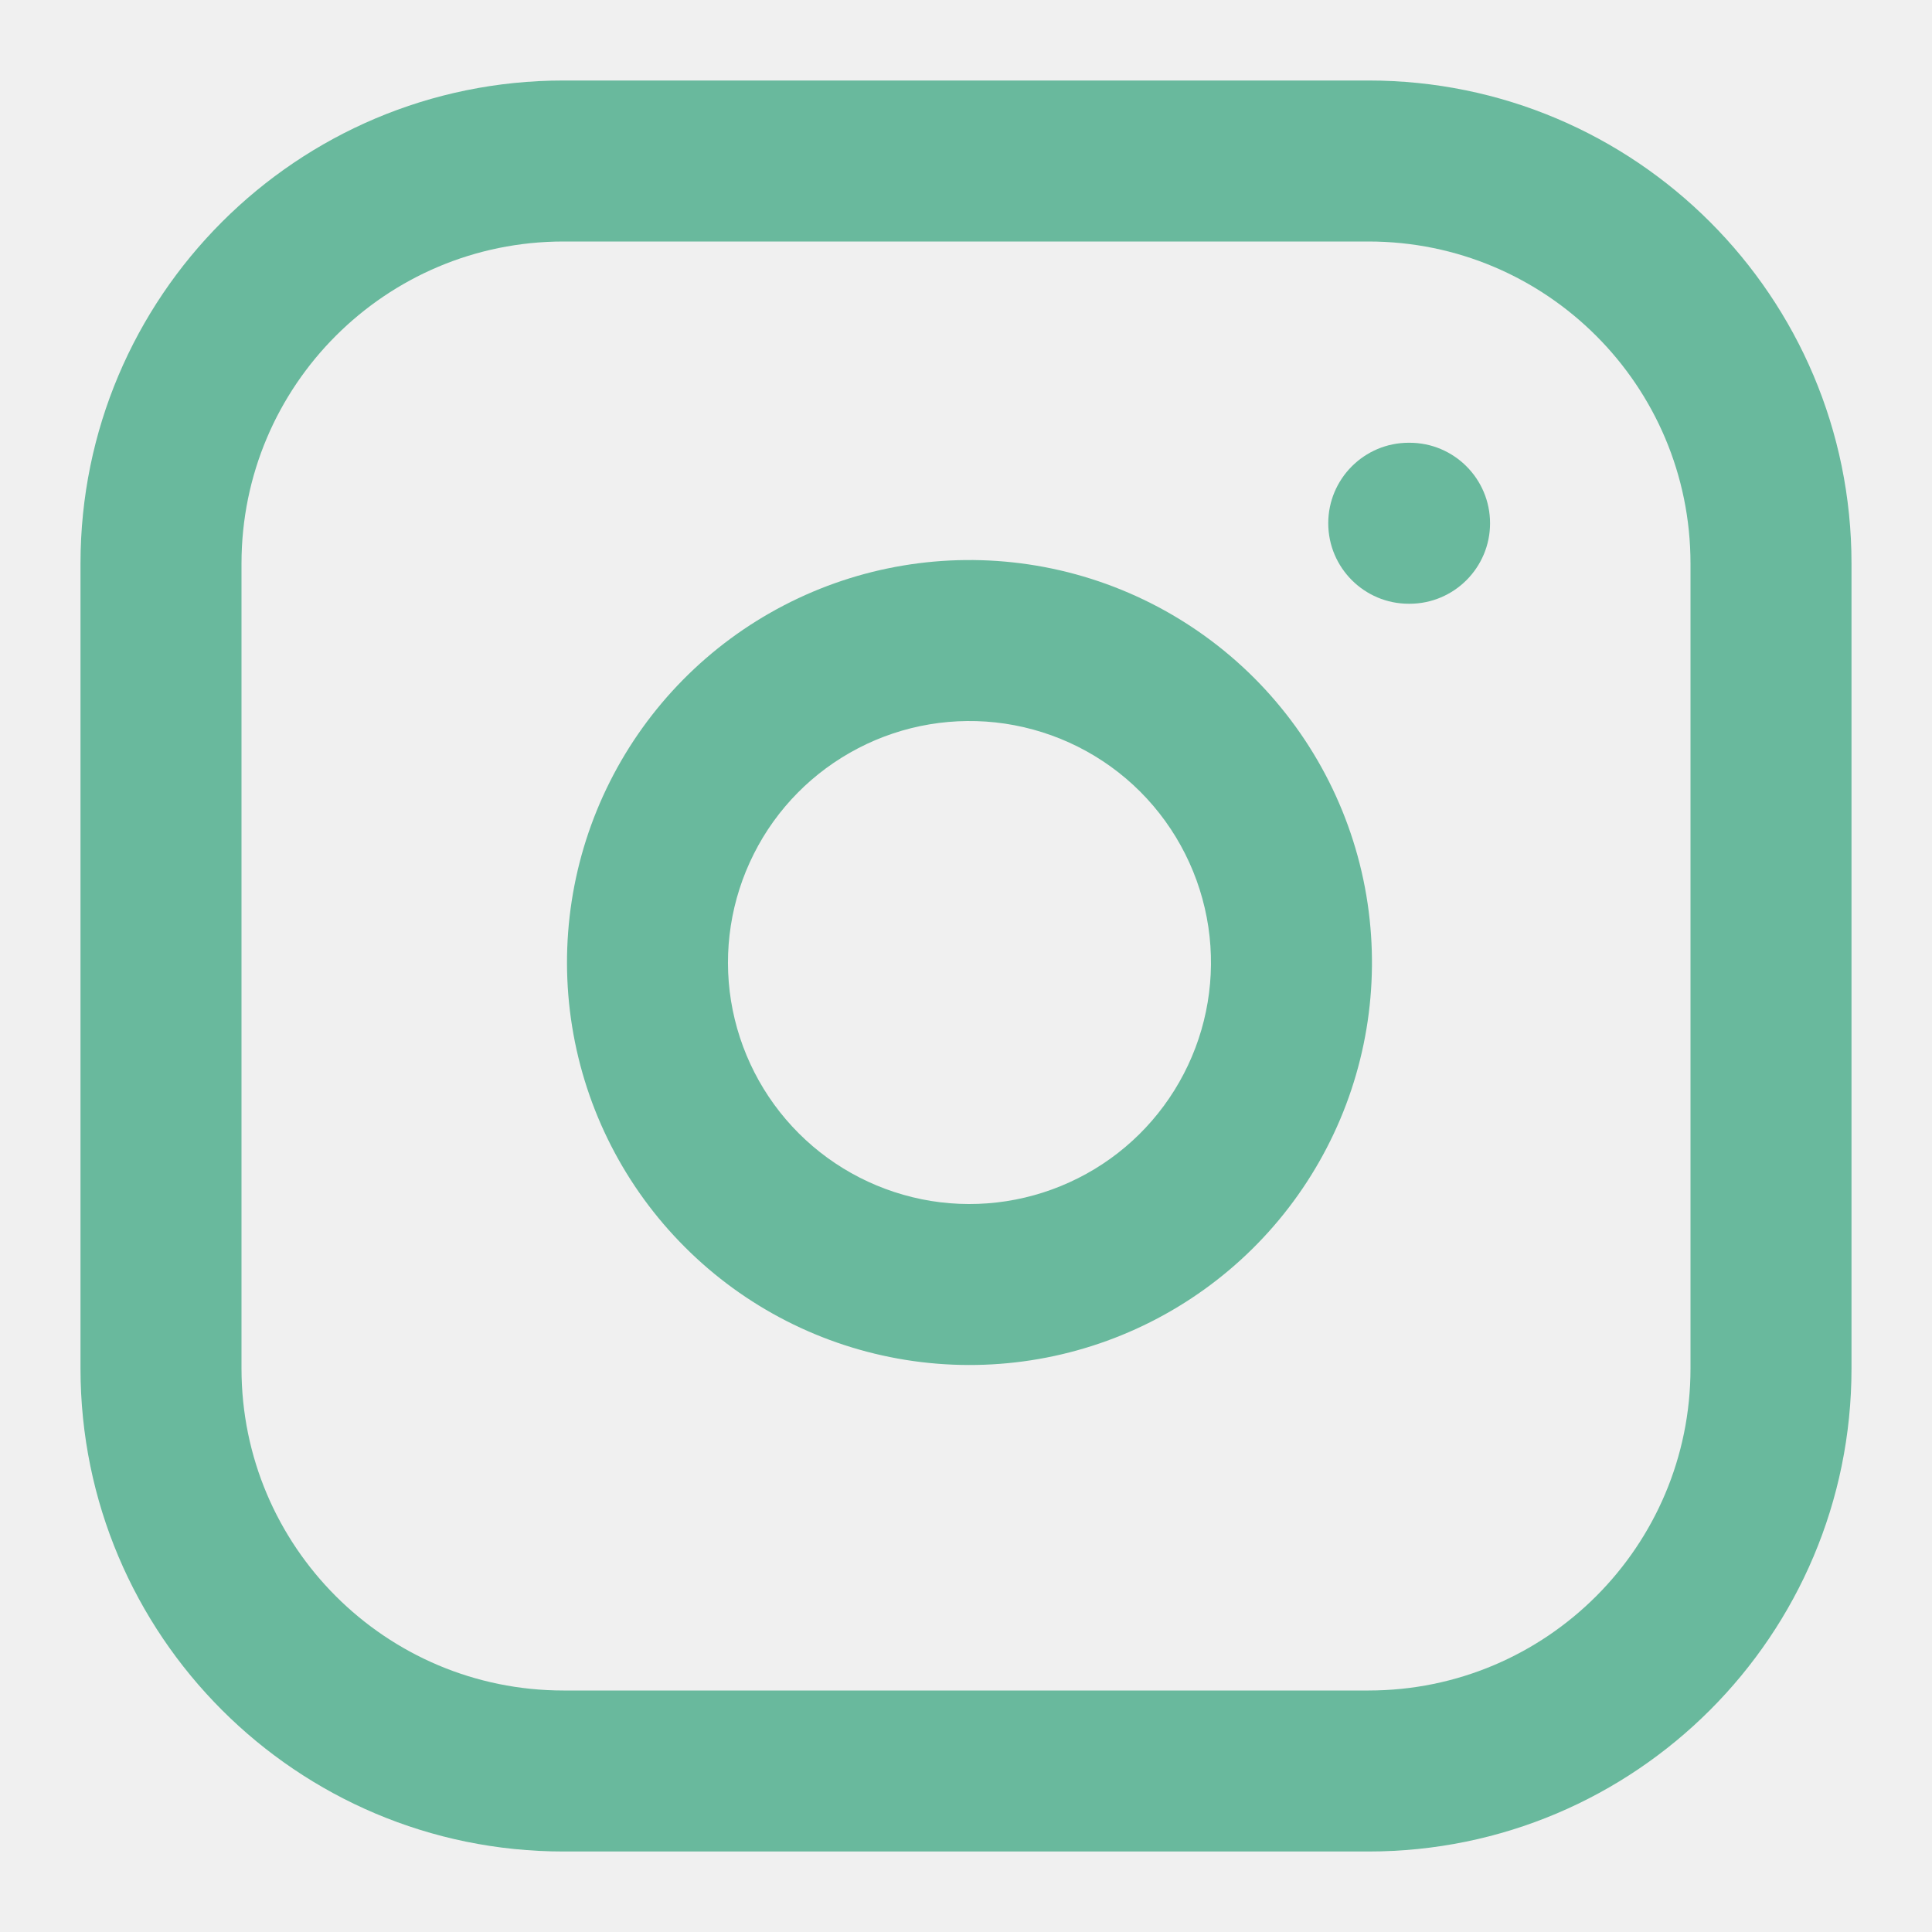
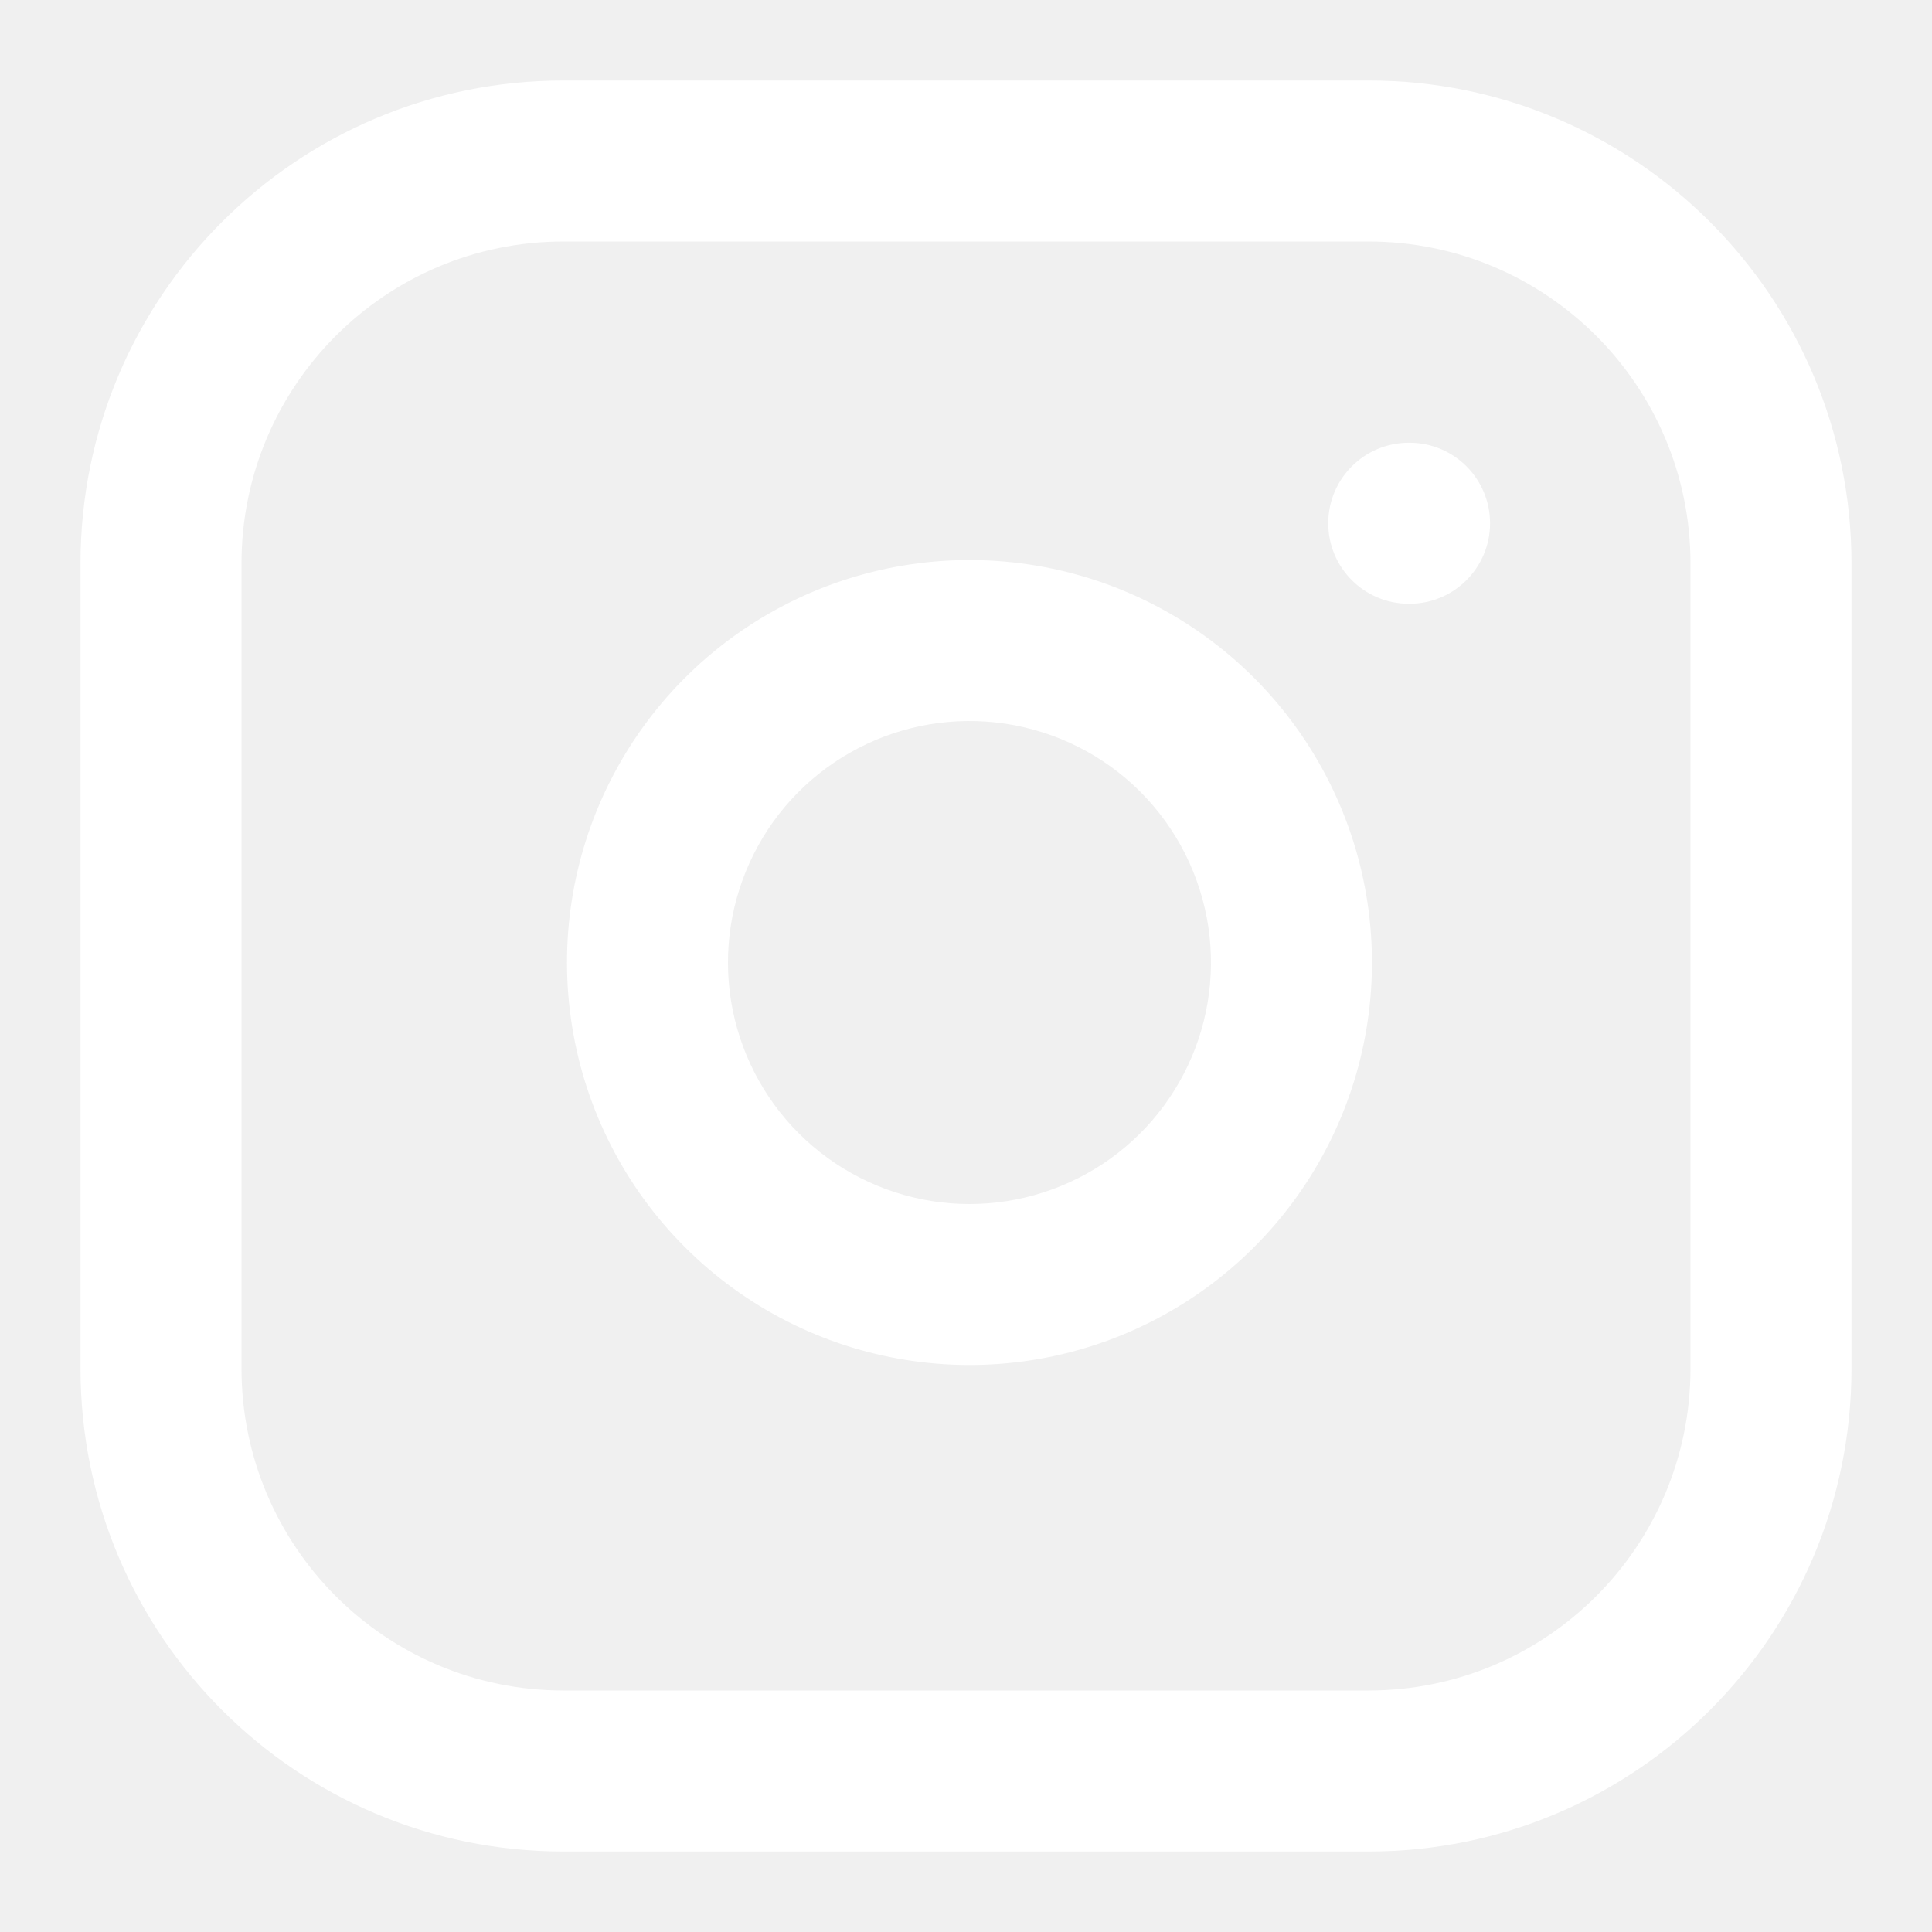
- <svg xmlns="http://www.w3.org/2000/svg" width="24" height="24" viewBox="0 0 24 24" fill="none">
-   <path fill-rule="evenodd" clip-rule="evenodd" d="M7 3C4.791 3 3 4.791 3 7V17C3 19.209 4.791 21 7 21H17C19.209 21 21 19.209 21 17V7C21 4.791 19.209 3 17 3H7ZM1 7C1 3.686 3.686 1 7 1H17C20.314 1 23 3.686 23 7V17C23 20.314 20.314 23 17 23H7C3.686 23 1 20.314 1 17V7Z" fill="#69B99D" />
-   <path fill-rule="evenodd" clip-rule="evenodd" d="M12.483 8.989C11.859 8.897 11.222 9.003 10.662 9.294C10.101 9.585 9.647 10.044 9.364 10.608C9.08 11.172 8.981 11.81 9.081 12.433C9.182 13.056 9.476 13.632 9.922 14.078C10.368 14.524 10.944 14.818 11.567 14.919C12.19 15.019 12.828 14.92 13.392 14.636C13.956 14.353 14.415 13.899 14.706 13.338C14.997 12.778 15.103 12.141 15.011 11.517C14.916 10.88 14.62 10.291 14.165 9.835C13.71 9.38 13.12 9.084 12.483 8.989ZM9.74 7.519C10.674 7.034 11.736 6.857 12.777 7.011C13.838 7.168 14.82 7.663 15.579 8.421C16.337 9.18 16.832 10.162 16.989 11.223C17.143 12.264 16.966 13.326 16.481 14.26C15.997 15.193 15.231 15.95 14.291 16.423C13.352 16.896 12.287 17.06 11.249 16.893C10.211 16.726 9.251 16.236 8.508 15.492C7.764 14.749 7.274 13.79 7.107 12.751C6.94 11.713 7.104 10.648 7.577 9.709C8.05 8.769 8.807 8.003 9.74 7.519Z" fill="#69B99D" />
-   <path fill-rule="evenodd" clip-rule="evenodd" d="M16.5 6.5C16.5 5.948 16.948 5.5 17.5 5.5H17.51C18.062 5.5 18.51 5.948 18.51 6.5C18.51 7.052 18.062 7.5 17.51 7.5H17.5C16.948 7.5 16.5 7.052 16.5 6.5Z" fill="#69B99D" />
+ <svg xmlns="http://www.w3.org/2000/svg" width="24px" height="24px" viewBox="0 0 24 24" fill="none">
+   <path fill-rule="evenodd" clip-rule="evenodd" d="M7 3C4.791 3 3 4.791 3 7V17C3 19.209 4.791 21 7 21H17C19.209 21 21 19.209 21 17V7C21 4.791 19.209 3 17 3H7ZM1 7C1 3.686 3.686 1 7 1H17C20.314 1 23 3.686 23 7V17C23 20.314 20.314 23 17 23H7C3.686 23 1 20.314 1 17V7Z" fill="white" />
+   <path fill-rule="evenodd" clip-rule="evenodd" d="M12.483 8.989C11.859 8.897 11.222 9.003 10.662 9.294C10.101 9.585 9.647 10.044 9.364 10.608C9.08 11.172 8.981 11.81 9.081 12.433C9.182 13.056 9.476 13.632 9.922 14.078C10.368 14.524 10.944 14.818 11.567 14.919C12.19 15.019 12.828 14.92 13.392 14.636C13.956 14.353 14.415 13.899 14.706 13.338C14.997 12.778 15.103 12.141 15.011 11.517C14.916 10.88 14.62 10.291 14.165 9.835C13.71 9.38 13.12 9.084 12.483 8.989ZM9.74 7.519C10.674 7.034 11.736 6.857 12.777 7.011C13.838 7.168 14.82 7.663 15.579 8.421C16.337 9.18 16.832 10.162 16.989 11.223C17.143 12.264 16.966 13.326 16.481 14.26C15.997 15.193 15.231 15.95 14.291 16.423C13.352 16.896 12.287 17.06 11.249 16.893C10.211 16.726 9.251 16.236 8.508 15.492C7.764 14.749 7.274 13.79 7.107 12.751C6.94 11.713 7.104 10.648 7.577 9.709C8.05 8.769 8.807 8.003 9.74 7.519Z" fill="white" />
+   <path fill-rule="evenodd" clip-rule="evenodd" d="M16.5 6.5C16.5 5.948 16.948 5.5 17.5 5.5H17.51C18.062 5.5 18.51 5.948 18.51 6.5C18.51 7.052 18.062 7.5 17.51 7.5H17.5C16.948 7.5 16.5 7.052 16.5 6.5Z" fill="white" />
</svg>
